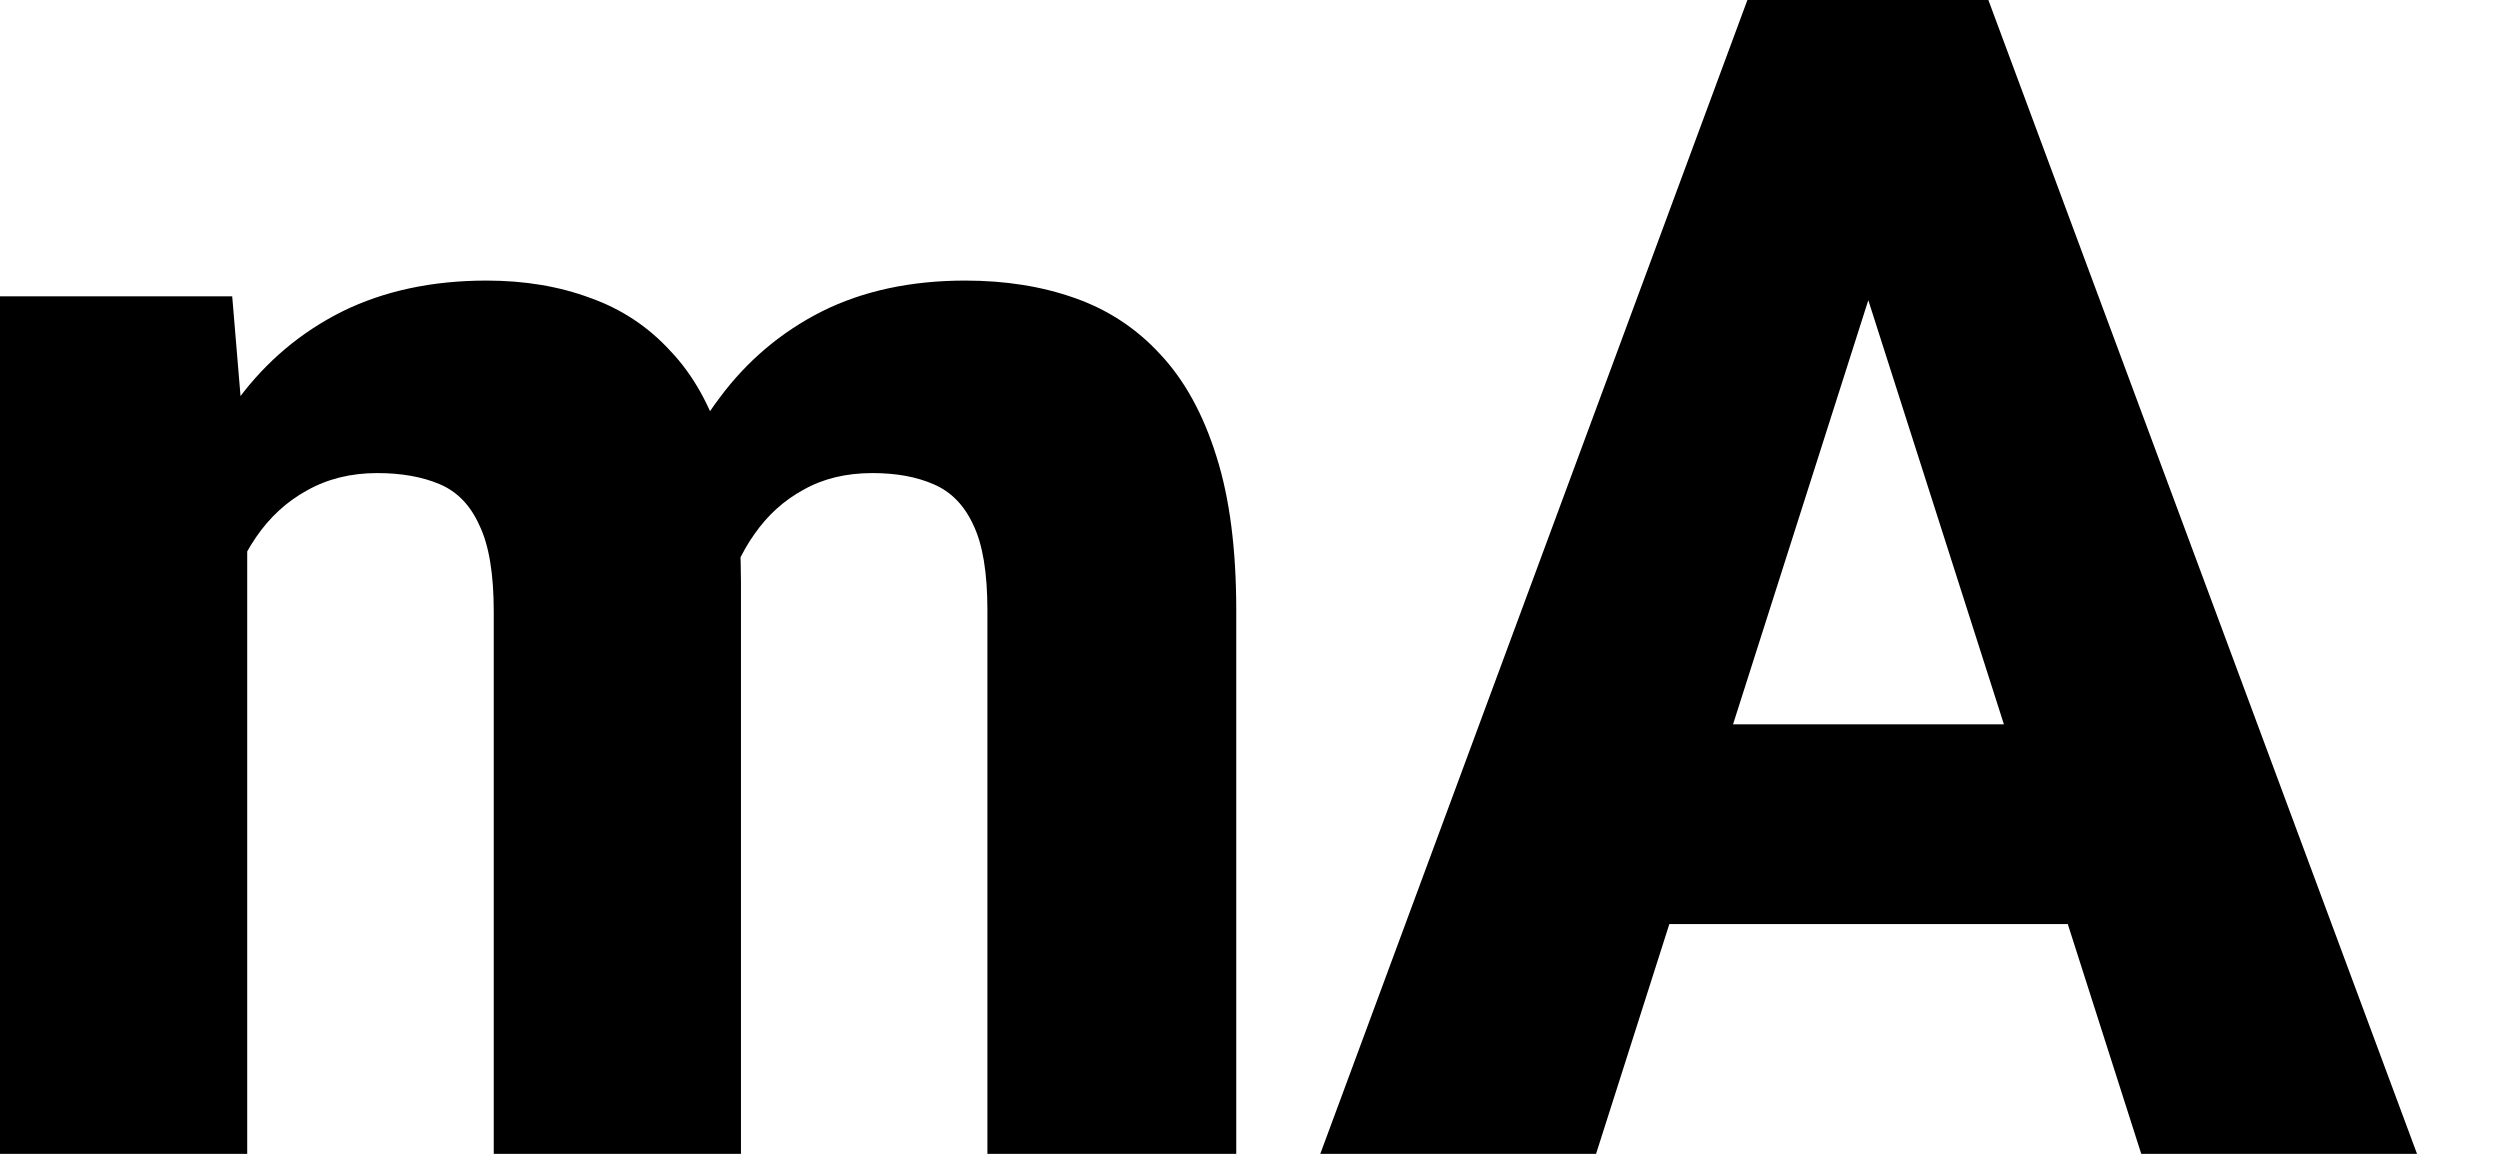
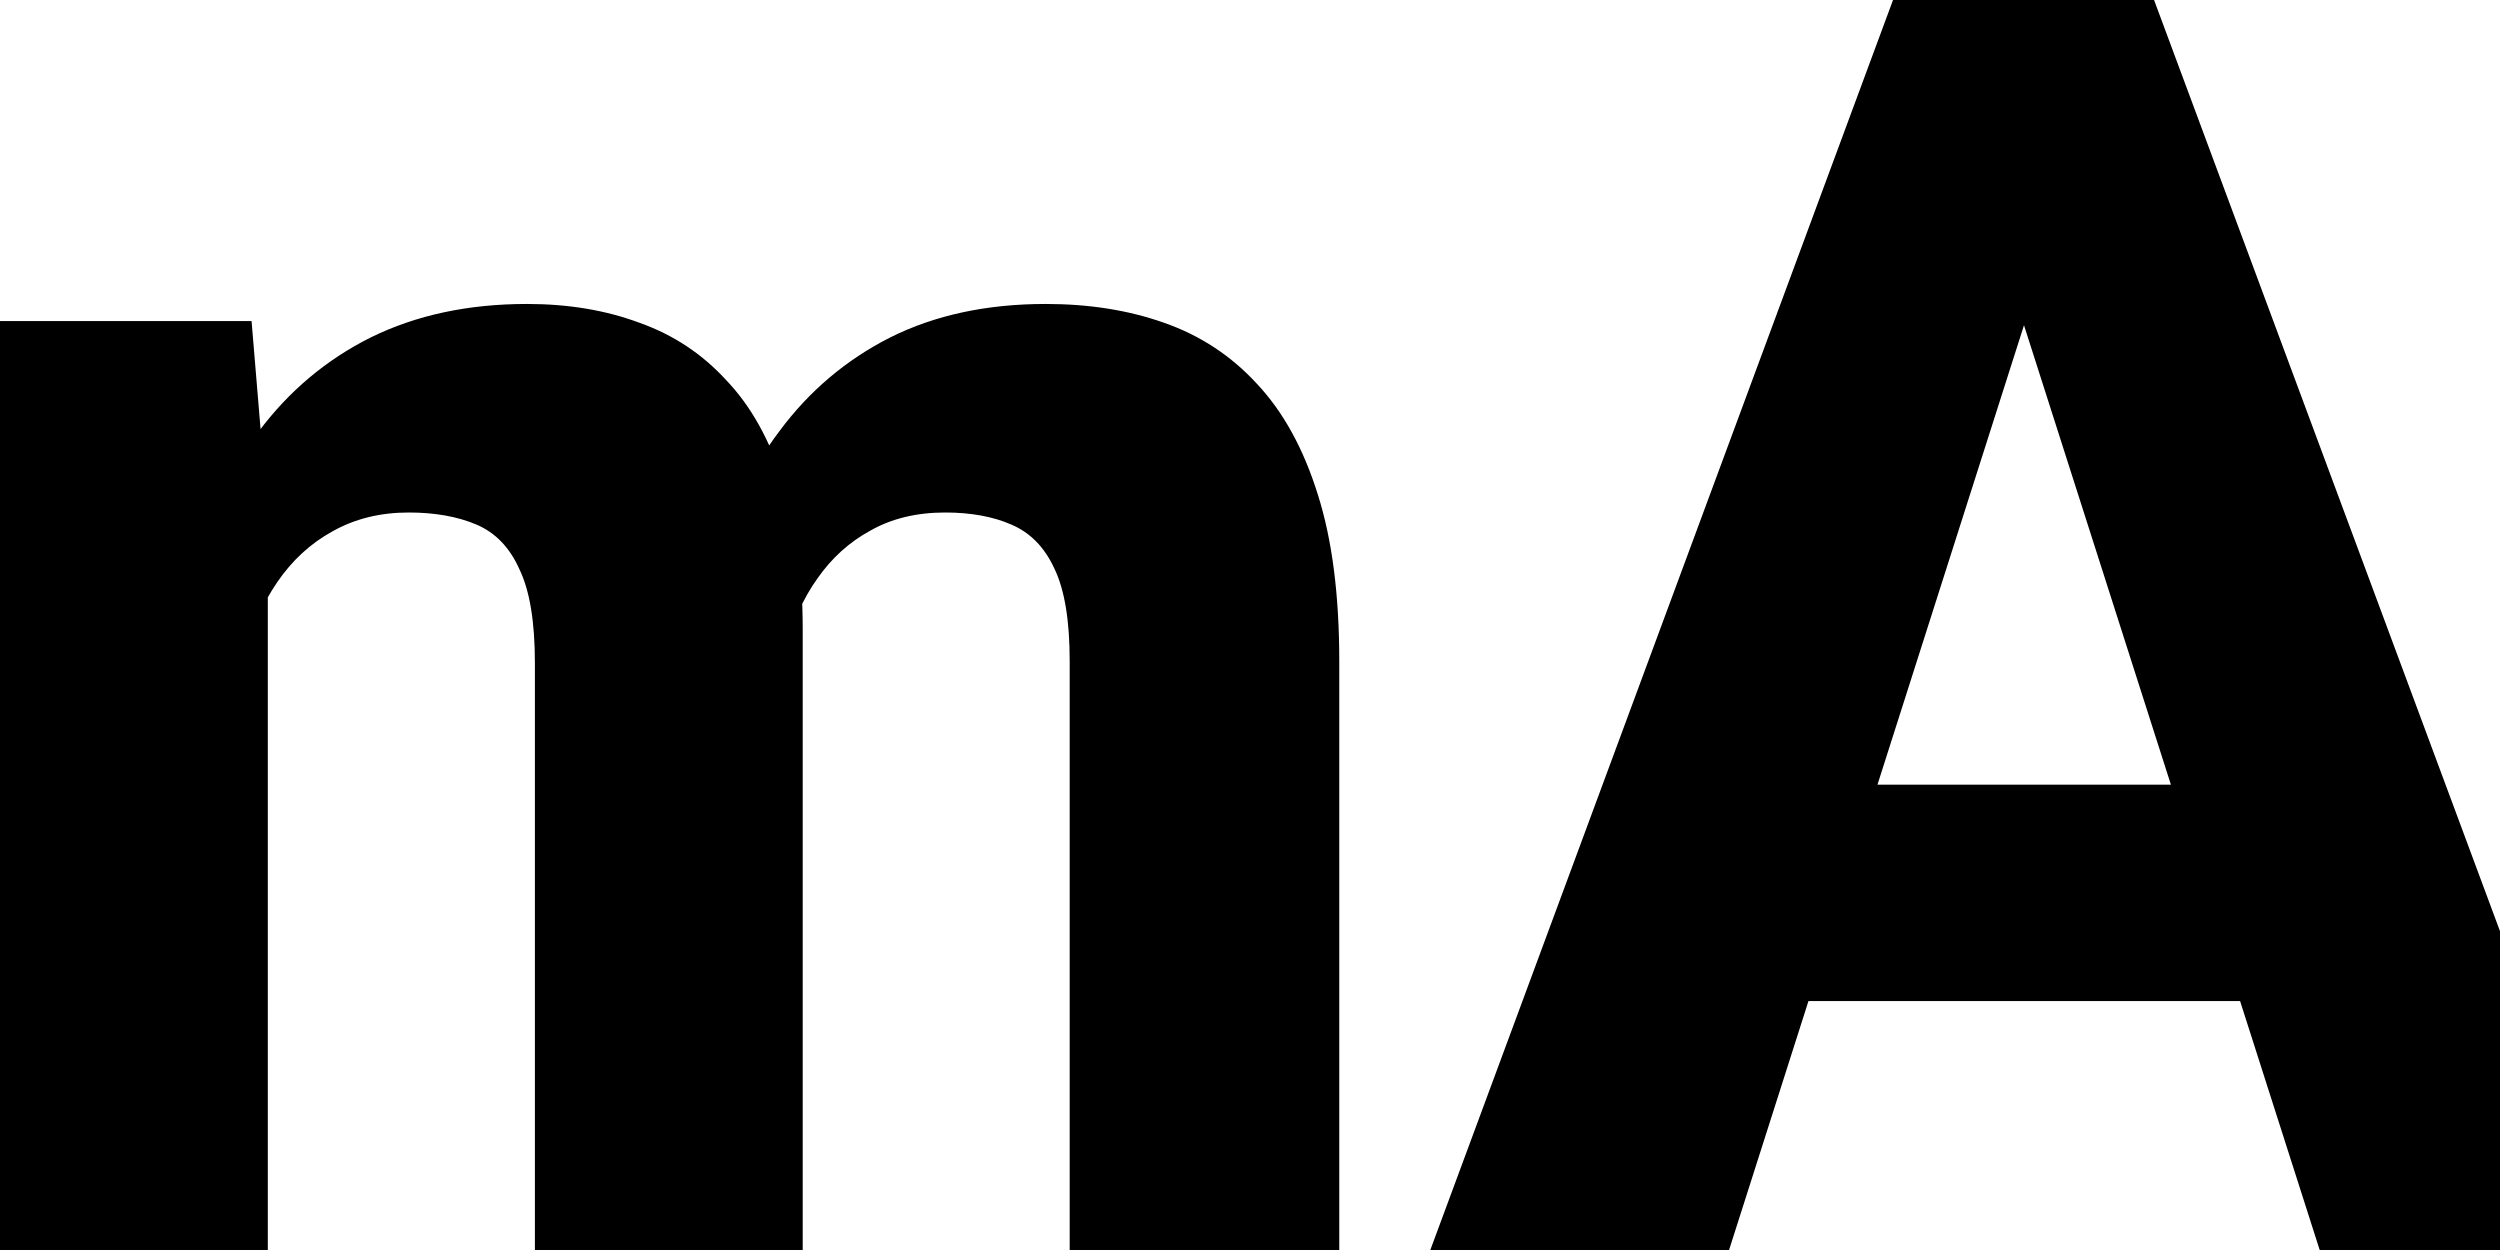
- <svg xmlns="http://www.w3.org/2000/svg" width="26" height="12" viewBox="0 0 26 12" fill="none">
+ <svg xmlns="http://www.w3.org/2000/svg" width="24" height="12" viewBox="0 0 24 12" fill="none">
  <path d="M2.571 4.953V12H0V3.082H2.415L2.571 4.953ZM2.242 7.228L1.591 7.245C1.591 6.618 1.665 6.044 1.813 5.522C1.967 4.995 2.19 4.536 2.481 4.146C2.772 3.755 3.132 3.453 3.56 3.239C3.995 3.025 4.495 2.918 5.06 2.918C5.456 2.918 5.816 2.978 6.14 3.099C6.464 3.214 6.742 3.398 6.973 3.651C7.209 3.898 7.39 4.223 7.516 4.624C7.643 5.019 7.706 5.495 7.706 6.049V12H5.135V6.363C5.135 5.967 5.085 5.668 4.986 5.464C4.893 5.255 4.755 5.113 4.574 5.036C4.393 4.959 4.176 4.92 3.923 4.92C3.648 4.92 3.404 4.981 3.19 5.102C2.981 5.217 2.805 5.379 2.662 5.588C2.519 5.797 2.412 6.041 2.341 6.321C2.275 6.602 2.242 6.904 2.242 7.228ZM7.442 7.096L6.626 7.162C6.626 6.558 6.698 5.997 6.841 5.481C6.984 4.964 7.198 4.516 7.484 4.137C7.769 3.753 8.124 3.453 8.547 3.239C8.975 3.025 9.473 2.918 10.039 2.918C10.456 2.918 10.835 2.978 11.176 3.099C11.522 3.22 11.819 3.415 12.066 3.684C12.319 3.953 12.514 4.308 12.651 4.747C12.789 5.181 12.857 5.714 12.857 6.346V12H10.269V6.346C10.269 5.956 10.22 5.659 10.121 5.456C10.027 5.253 9.89 5.113 9.709 5.036C9.533 4.959 9.321 4.92 9.074 4.92C8.799 4.92 8.56 4.978 8.357 5.093C8.154 5.203 7.984 5.357 7.846 5.555C7.709 5.747 7.607 5.975 7.541 6.239C7.475 6.503 7.442 6.788 7.442 7.096Z" fill="black" />
  <path d="M19.698 2.283L16.599 12H13.731L18.173 0H19.986L19.698 2.283ZM22.269 12L19.162 2.283L18.841 0H20.679L25.137 12H22.269ZM22.137 7.533V9.61H15.882V7.533H22.137Z" fill="black" />
</svg>
